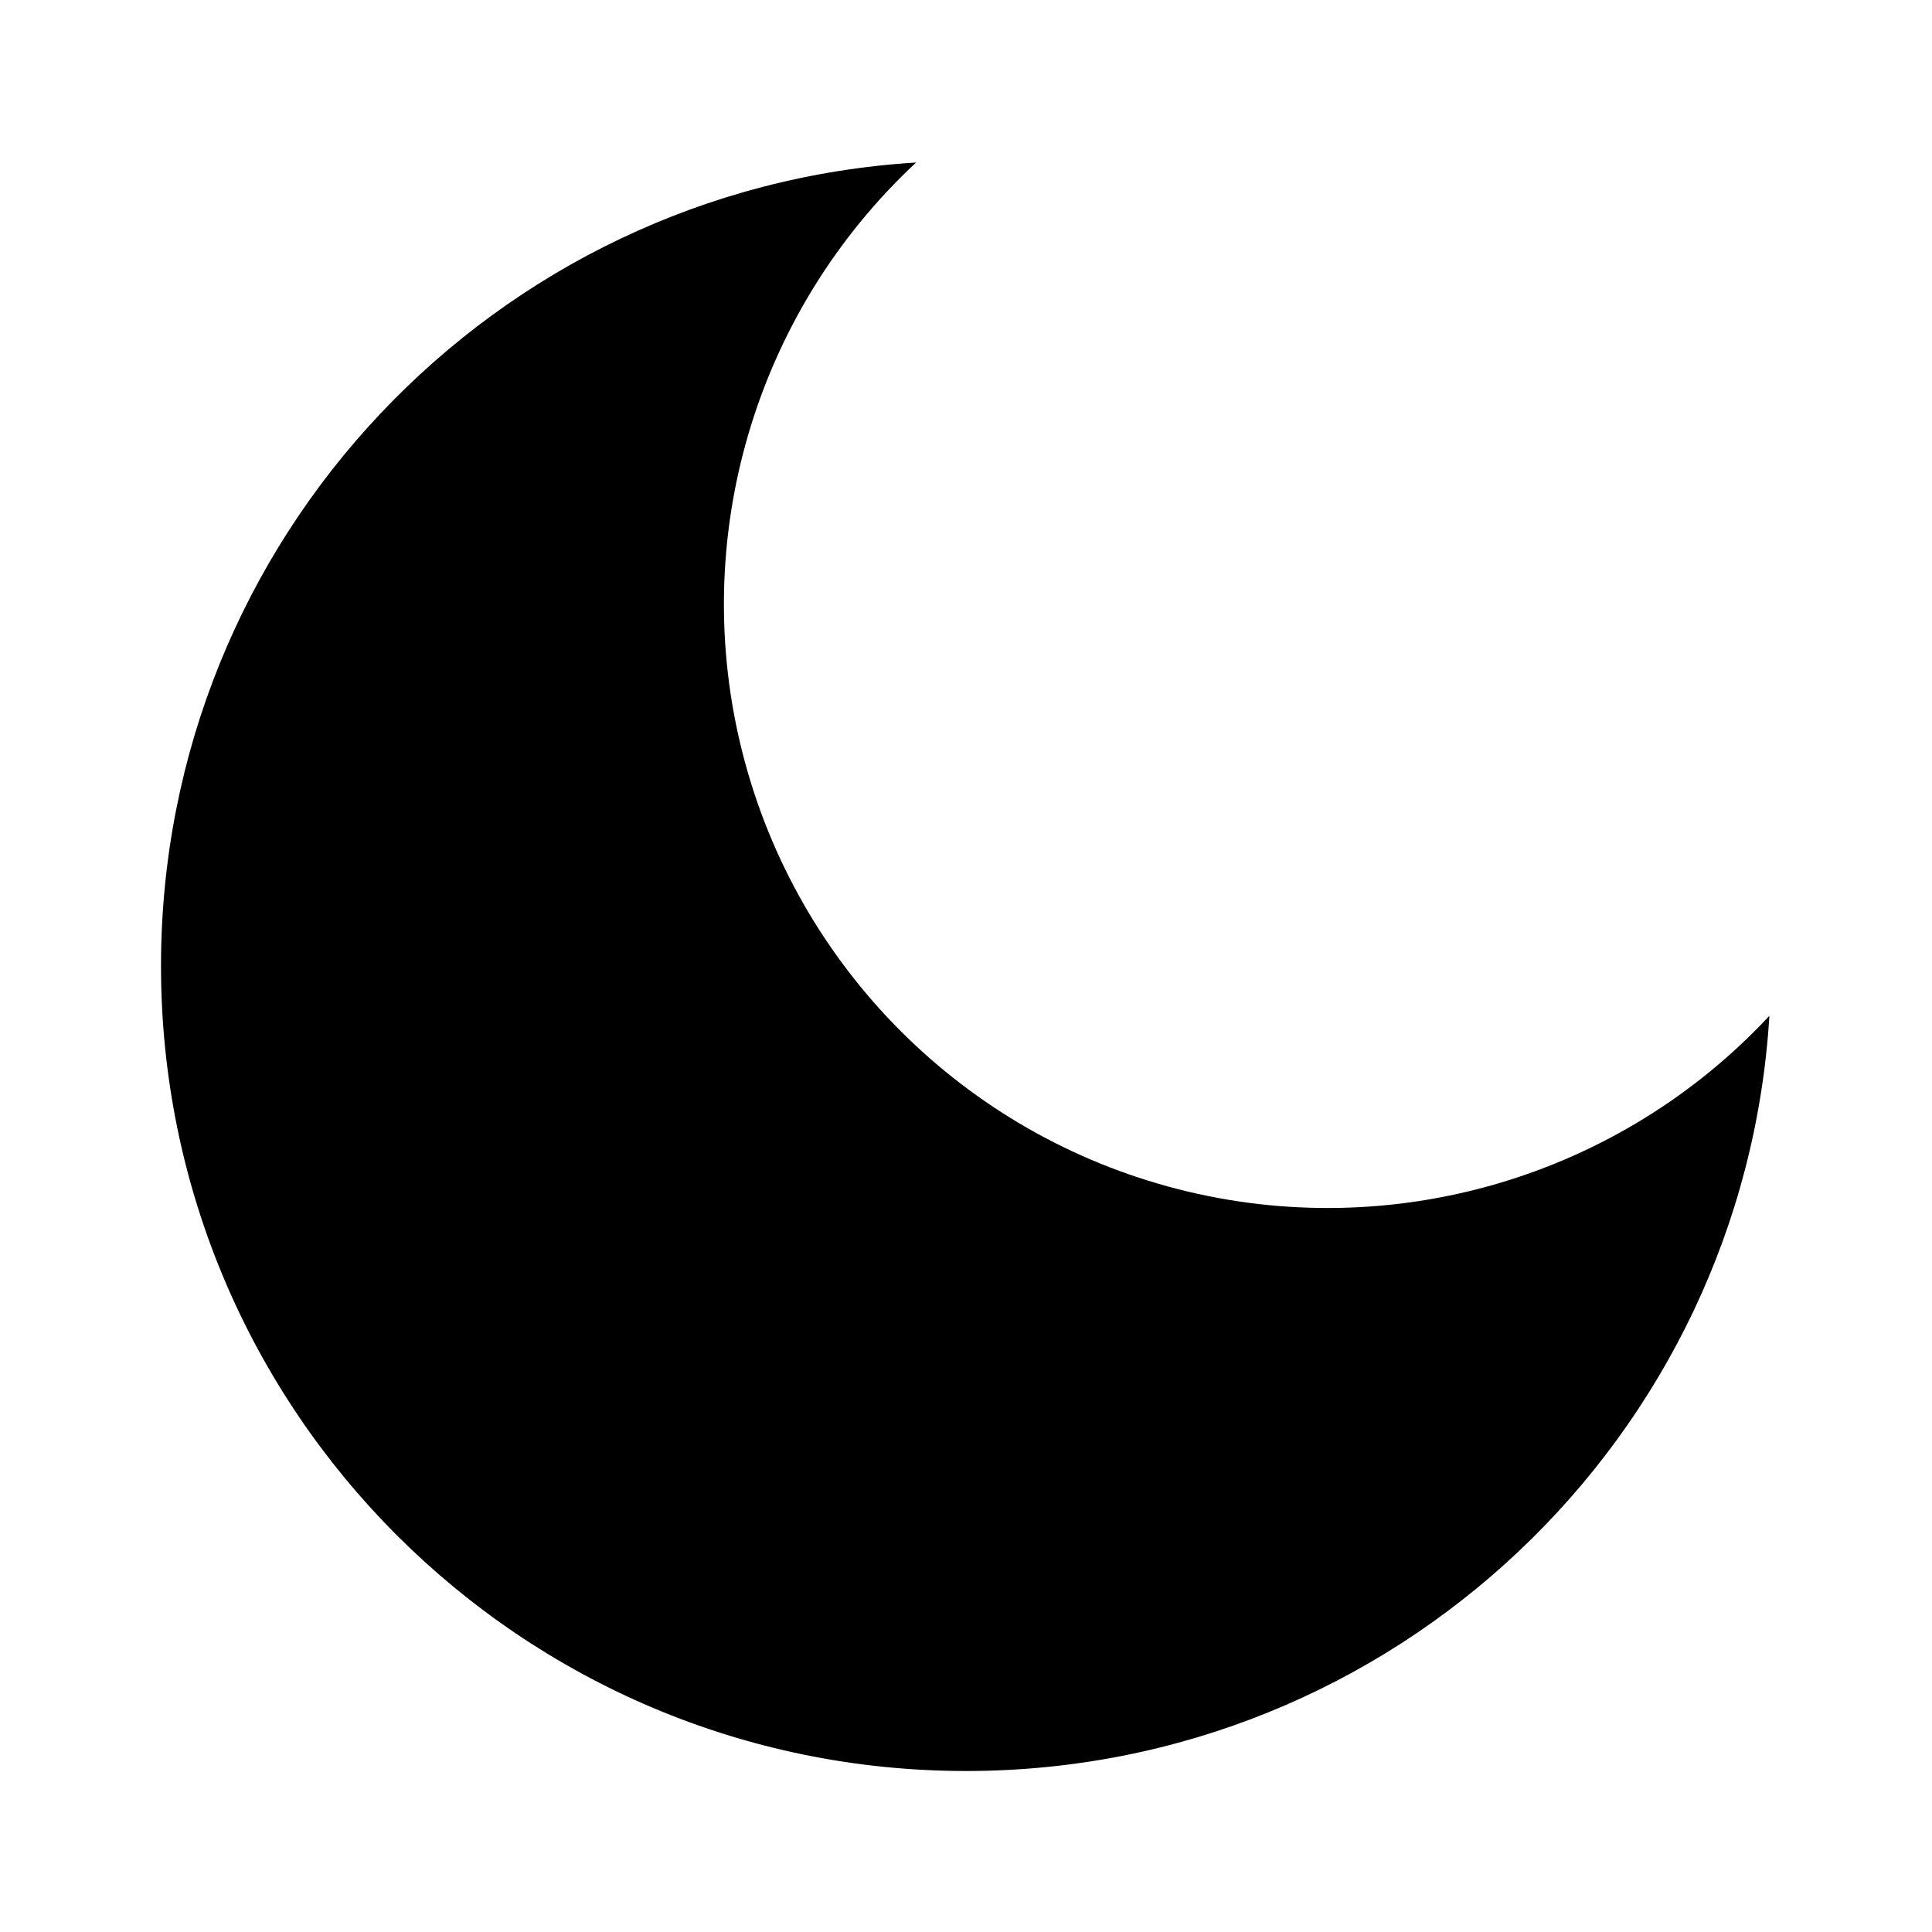
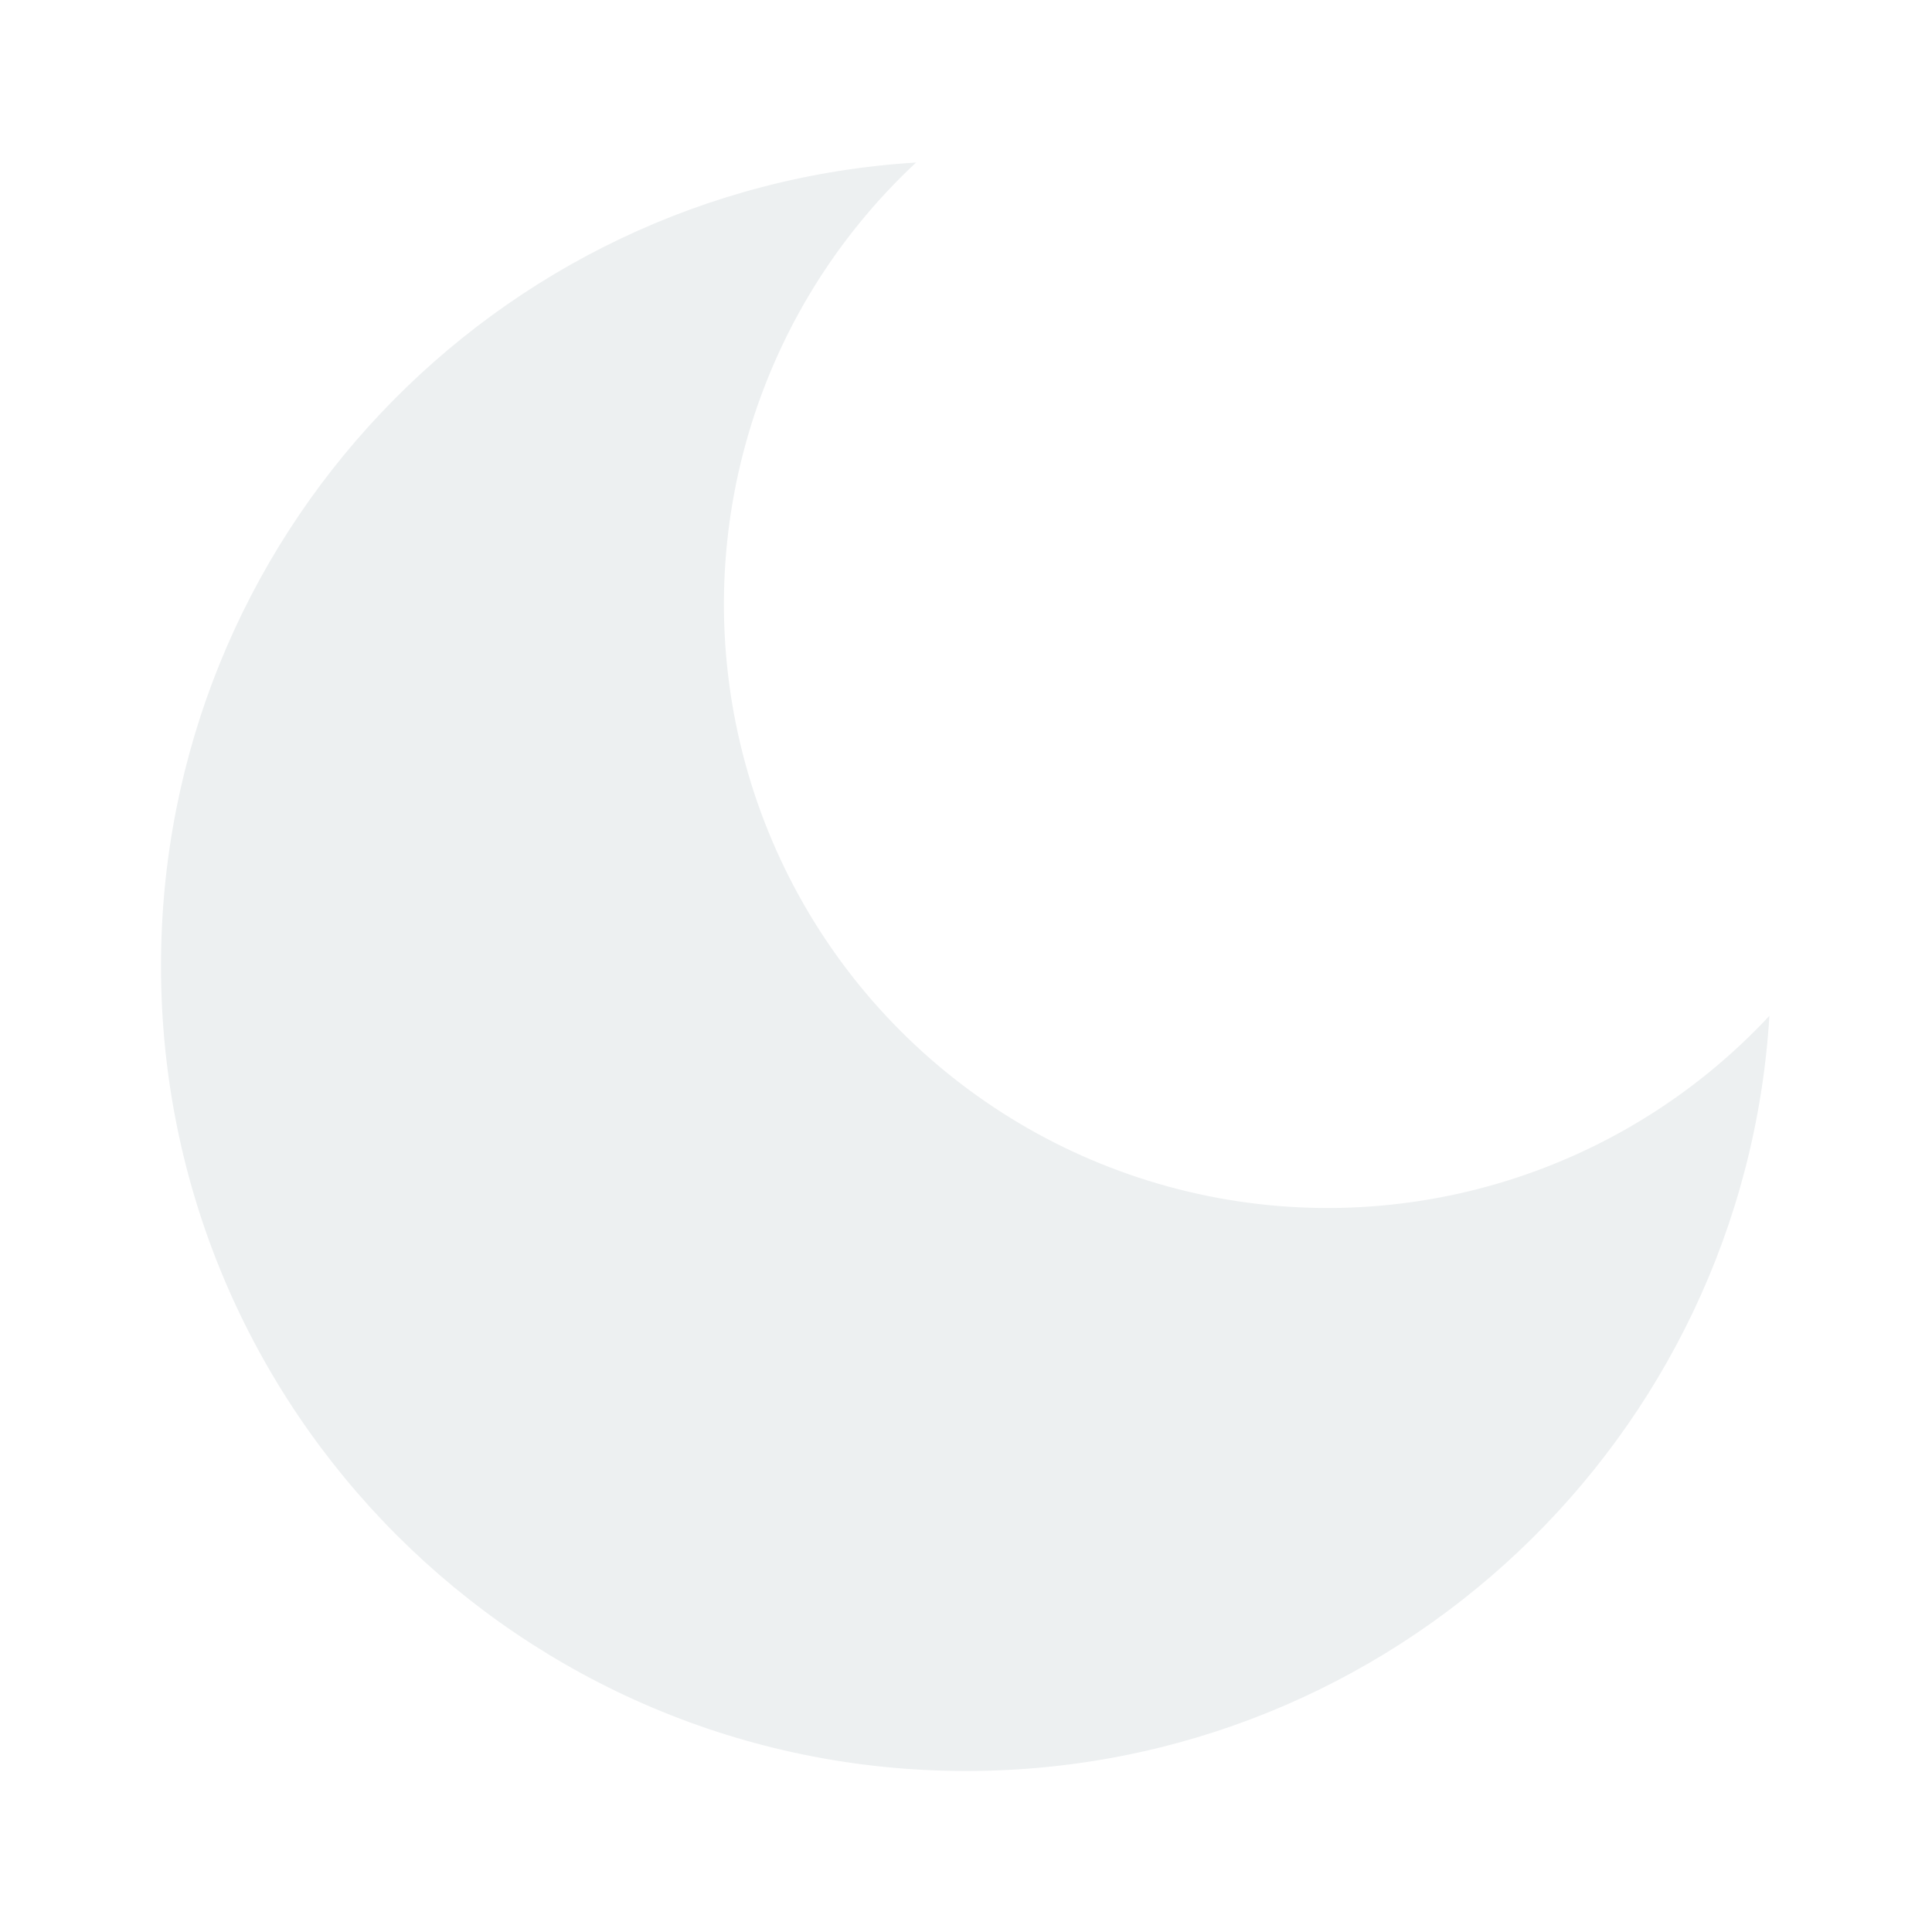
- <svg xmlns="http://www.w3.org/2000/svg" width="24px" height="24px" viewBox="0 0 24 24">
-   <g>
-     <path fill="none" d="M0 0h24v24H0z" />
-     <path d="M11.38 2.019a7.5 7.5 0 1 0 10.6 10.6C21.662 17.854 17.316 22 12.001 22 6.477 22 2 17.523 2 12c0-5.315 4.146-9.661 9.38-9.981z" />
+ <svg xmlns="http://www.w3.org/2000/svg" width="24px" height="24px" viewBox="0 0 24 24" version="1.1" id="svg136">
+   <defs id="defs140" />
+   <g id="g134">
+     <path fill="none" d="M0 0h24v24H0z" id="path130" />
+     <path d="M11.38 2.019a7.5 7.5 0 1 0 10.6 10.6C21.662 17.854 17.316 22 12.001 22 6.477 22 2 17.523 2 12c0-5.315 4.146-9.661 9.38-9.981z" id="path132" style="fill:#edf0f1;fill-opacity:1" />
  </g>
</svg>
